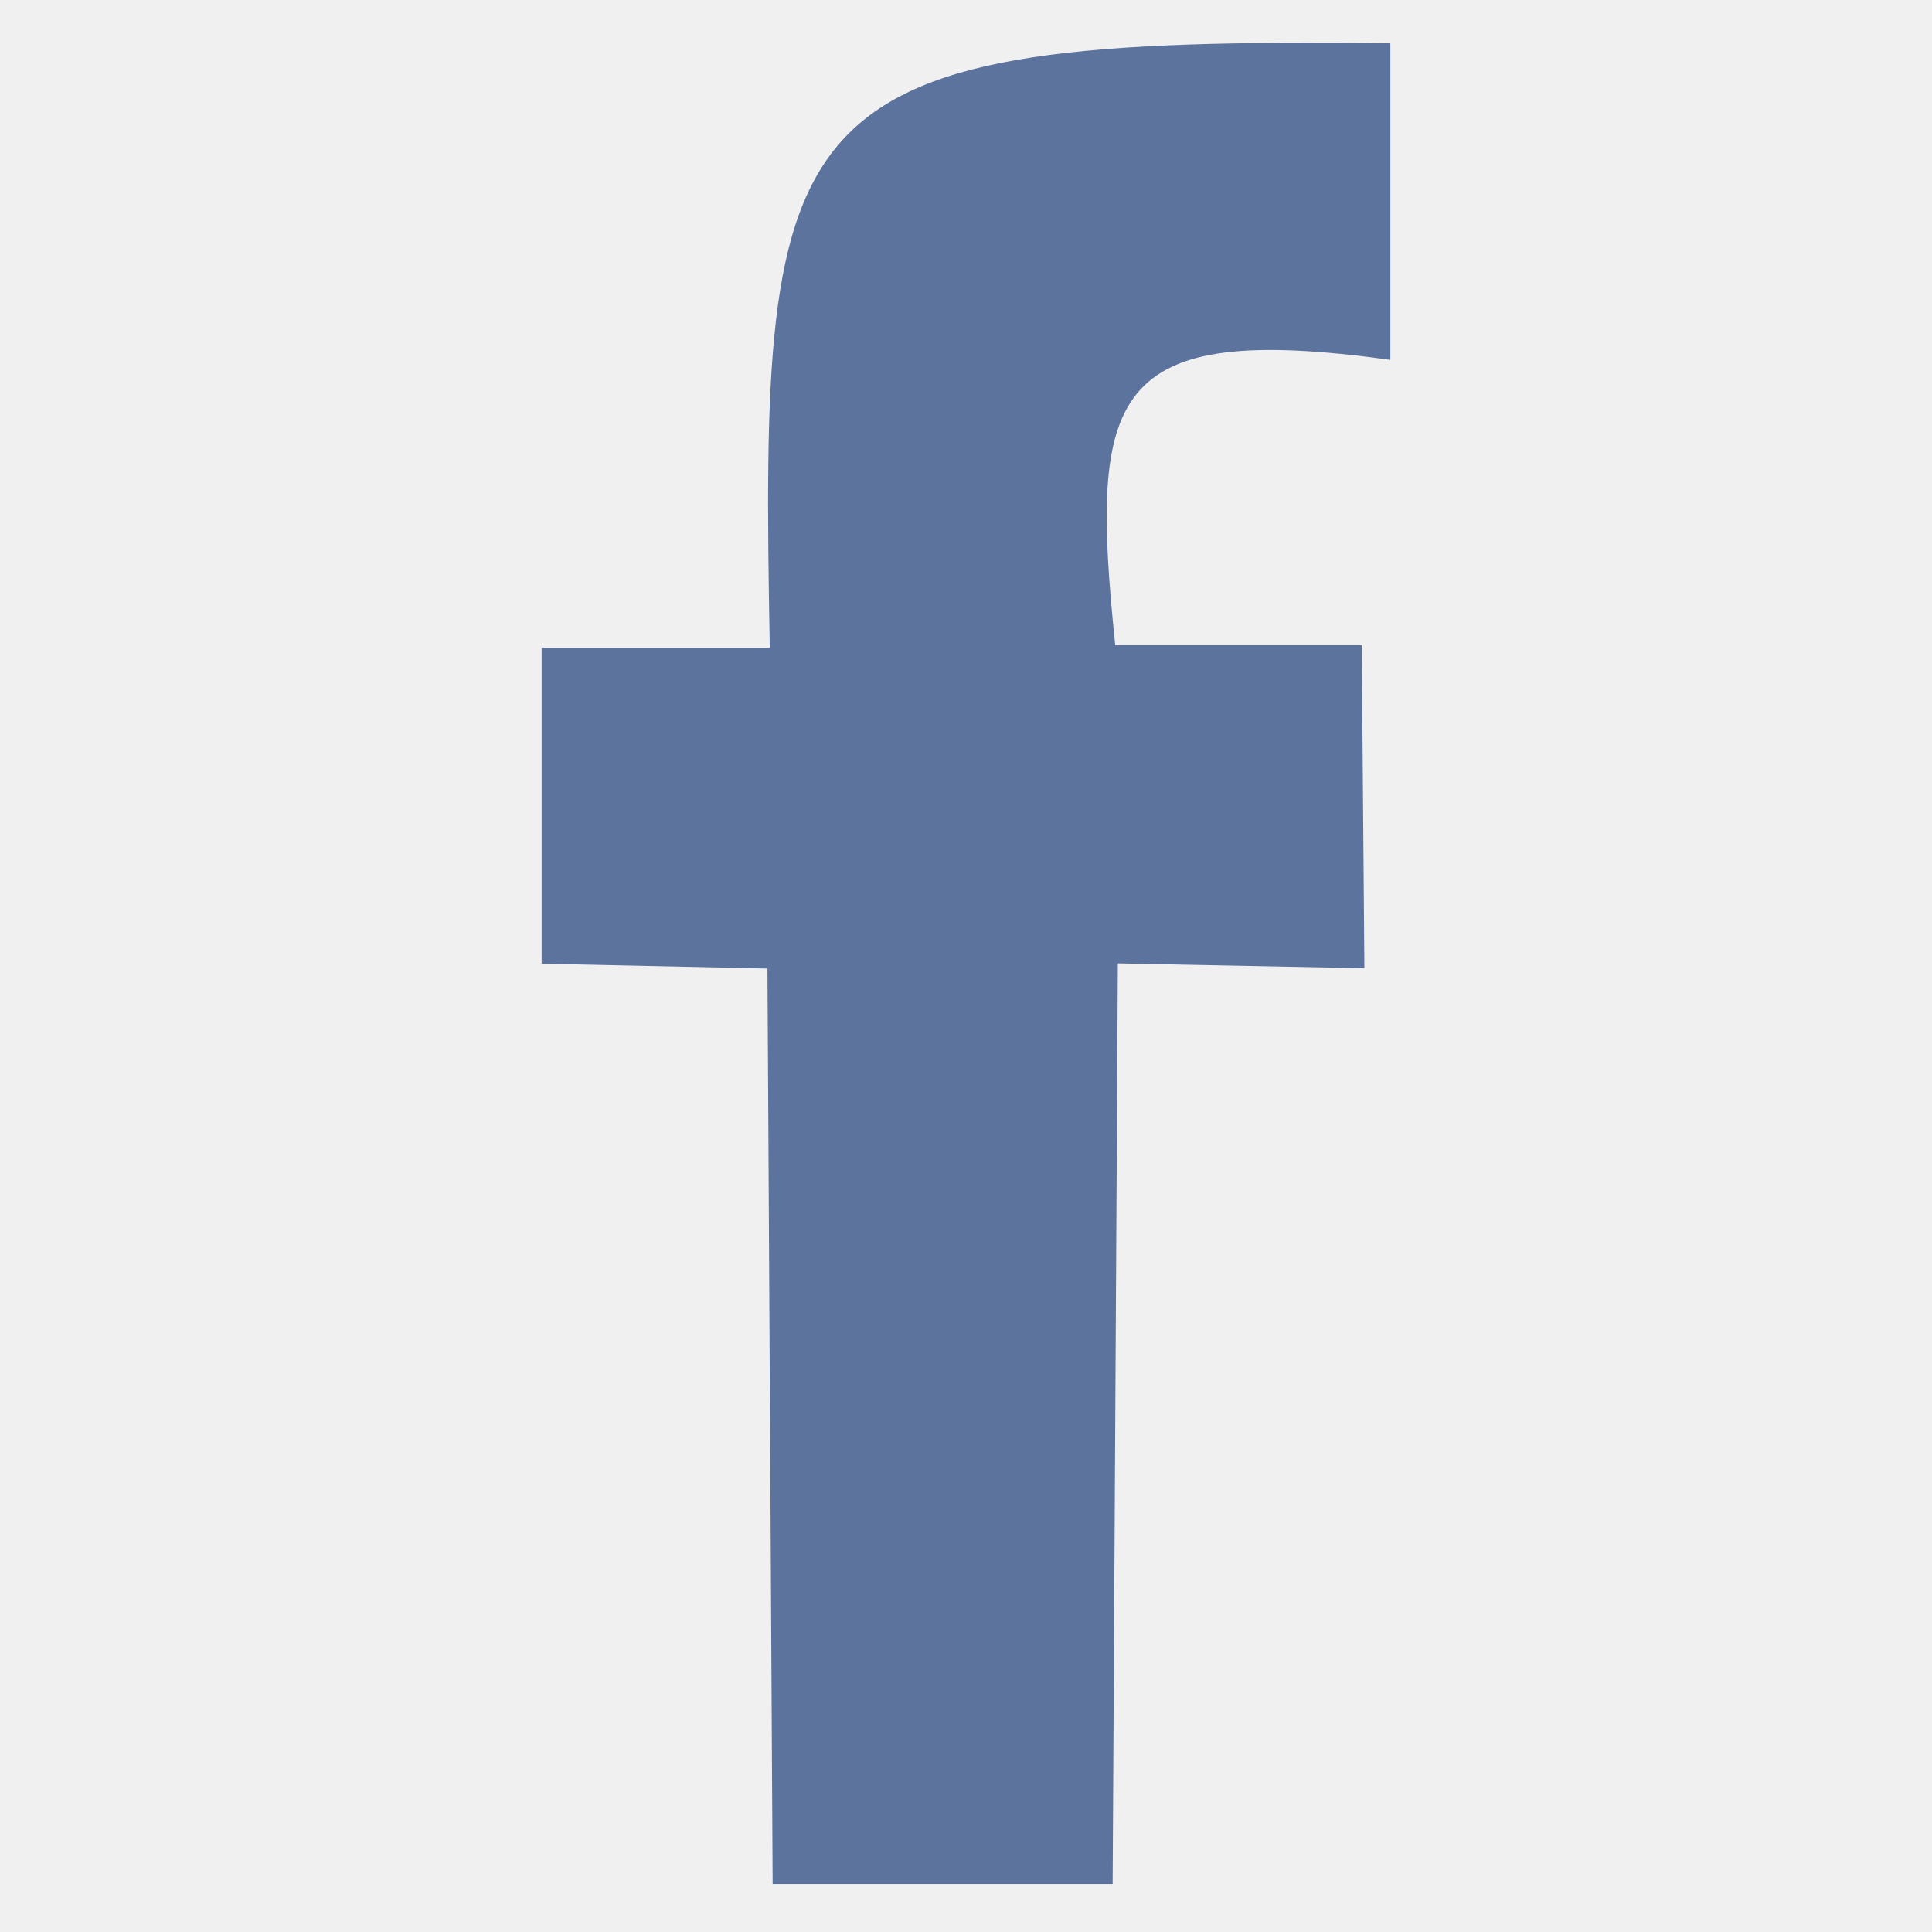
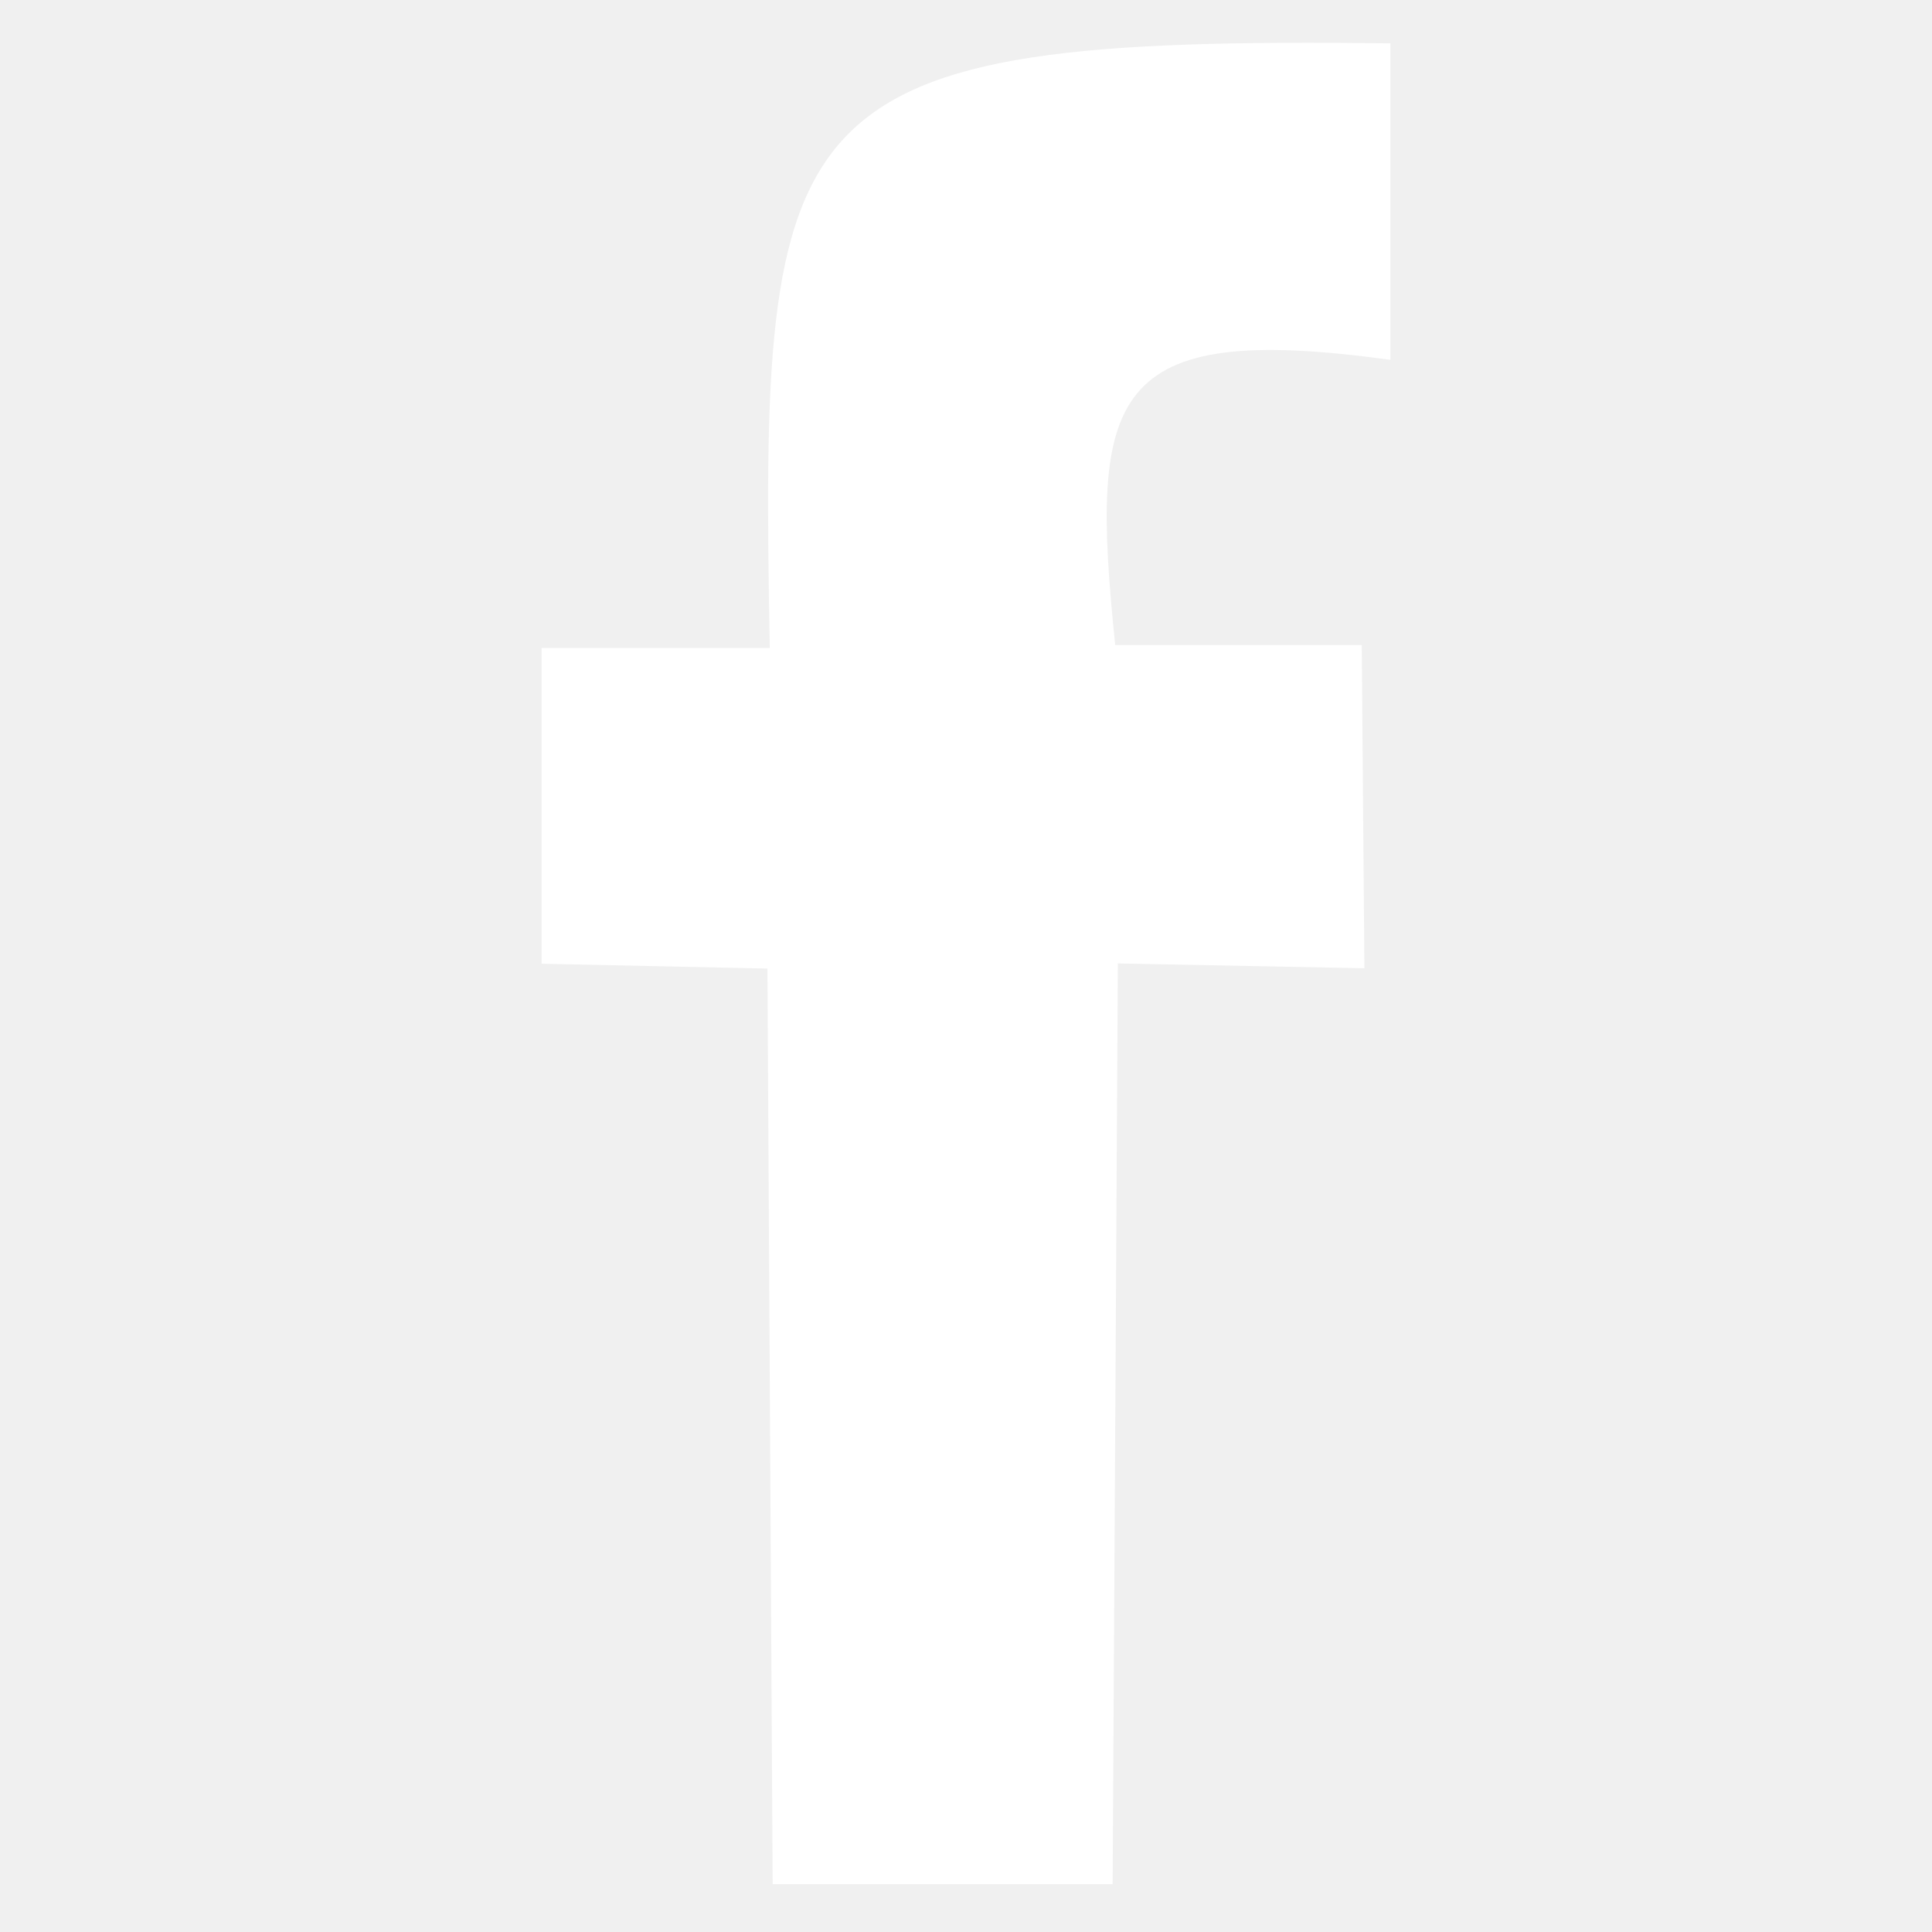
- <svg xmlns="http://www.w3.org/2000/svg" id="Layer_1" fill="#5c739e" data-name="Layer 1" viewBox="0 0 256 256">
+ <svg xmlns="http://www.w3.org/2000/svg" id="Layer_1" fill="#ffffff" data-name="Layer 1" viewBox="0 0 256 256">
  <path d="M184.23,47.68V5.74C102.72,4.76,100.66,13,102,85.86H71.77V127.7l29.92.64.69,121.32h45.05l.69-122,32.67.64-.35-42.83H147.77C144.34,52.15,146.74,42.52,184.23,47.68Z" />
</svg>
